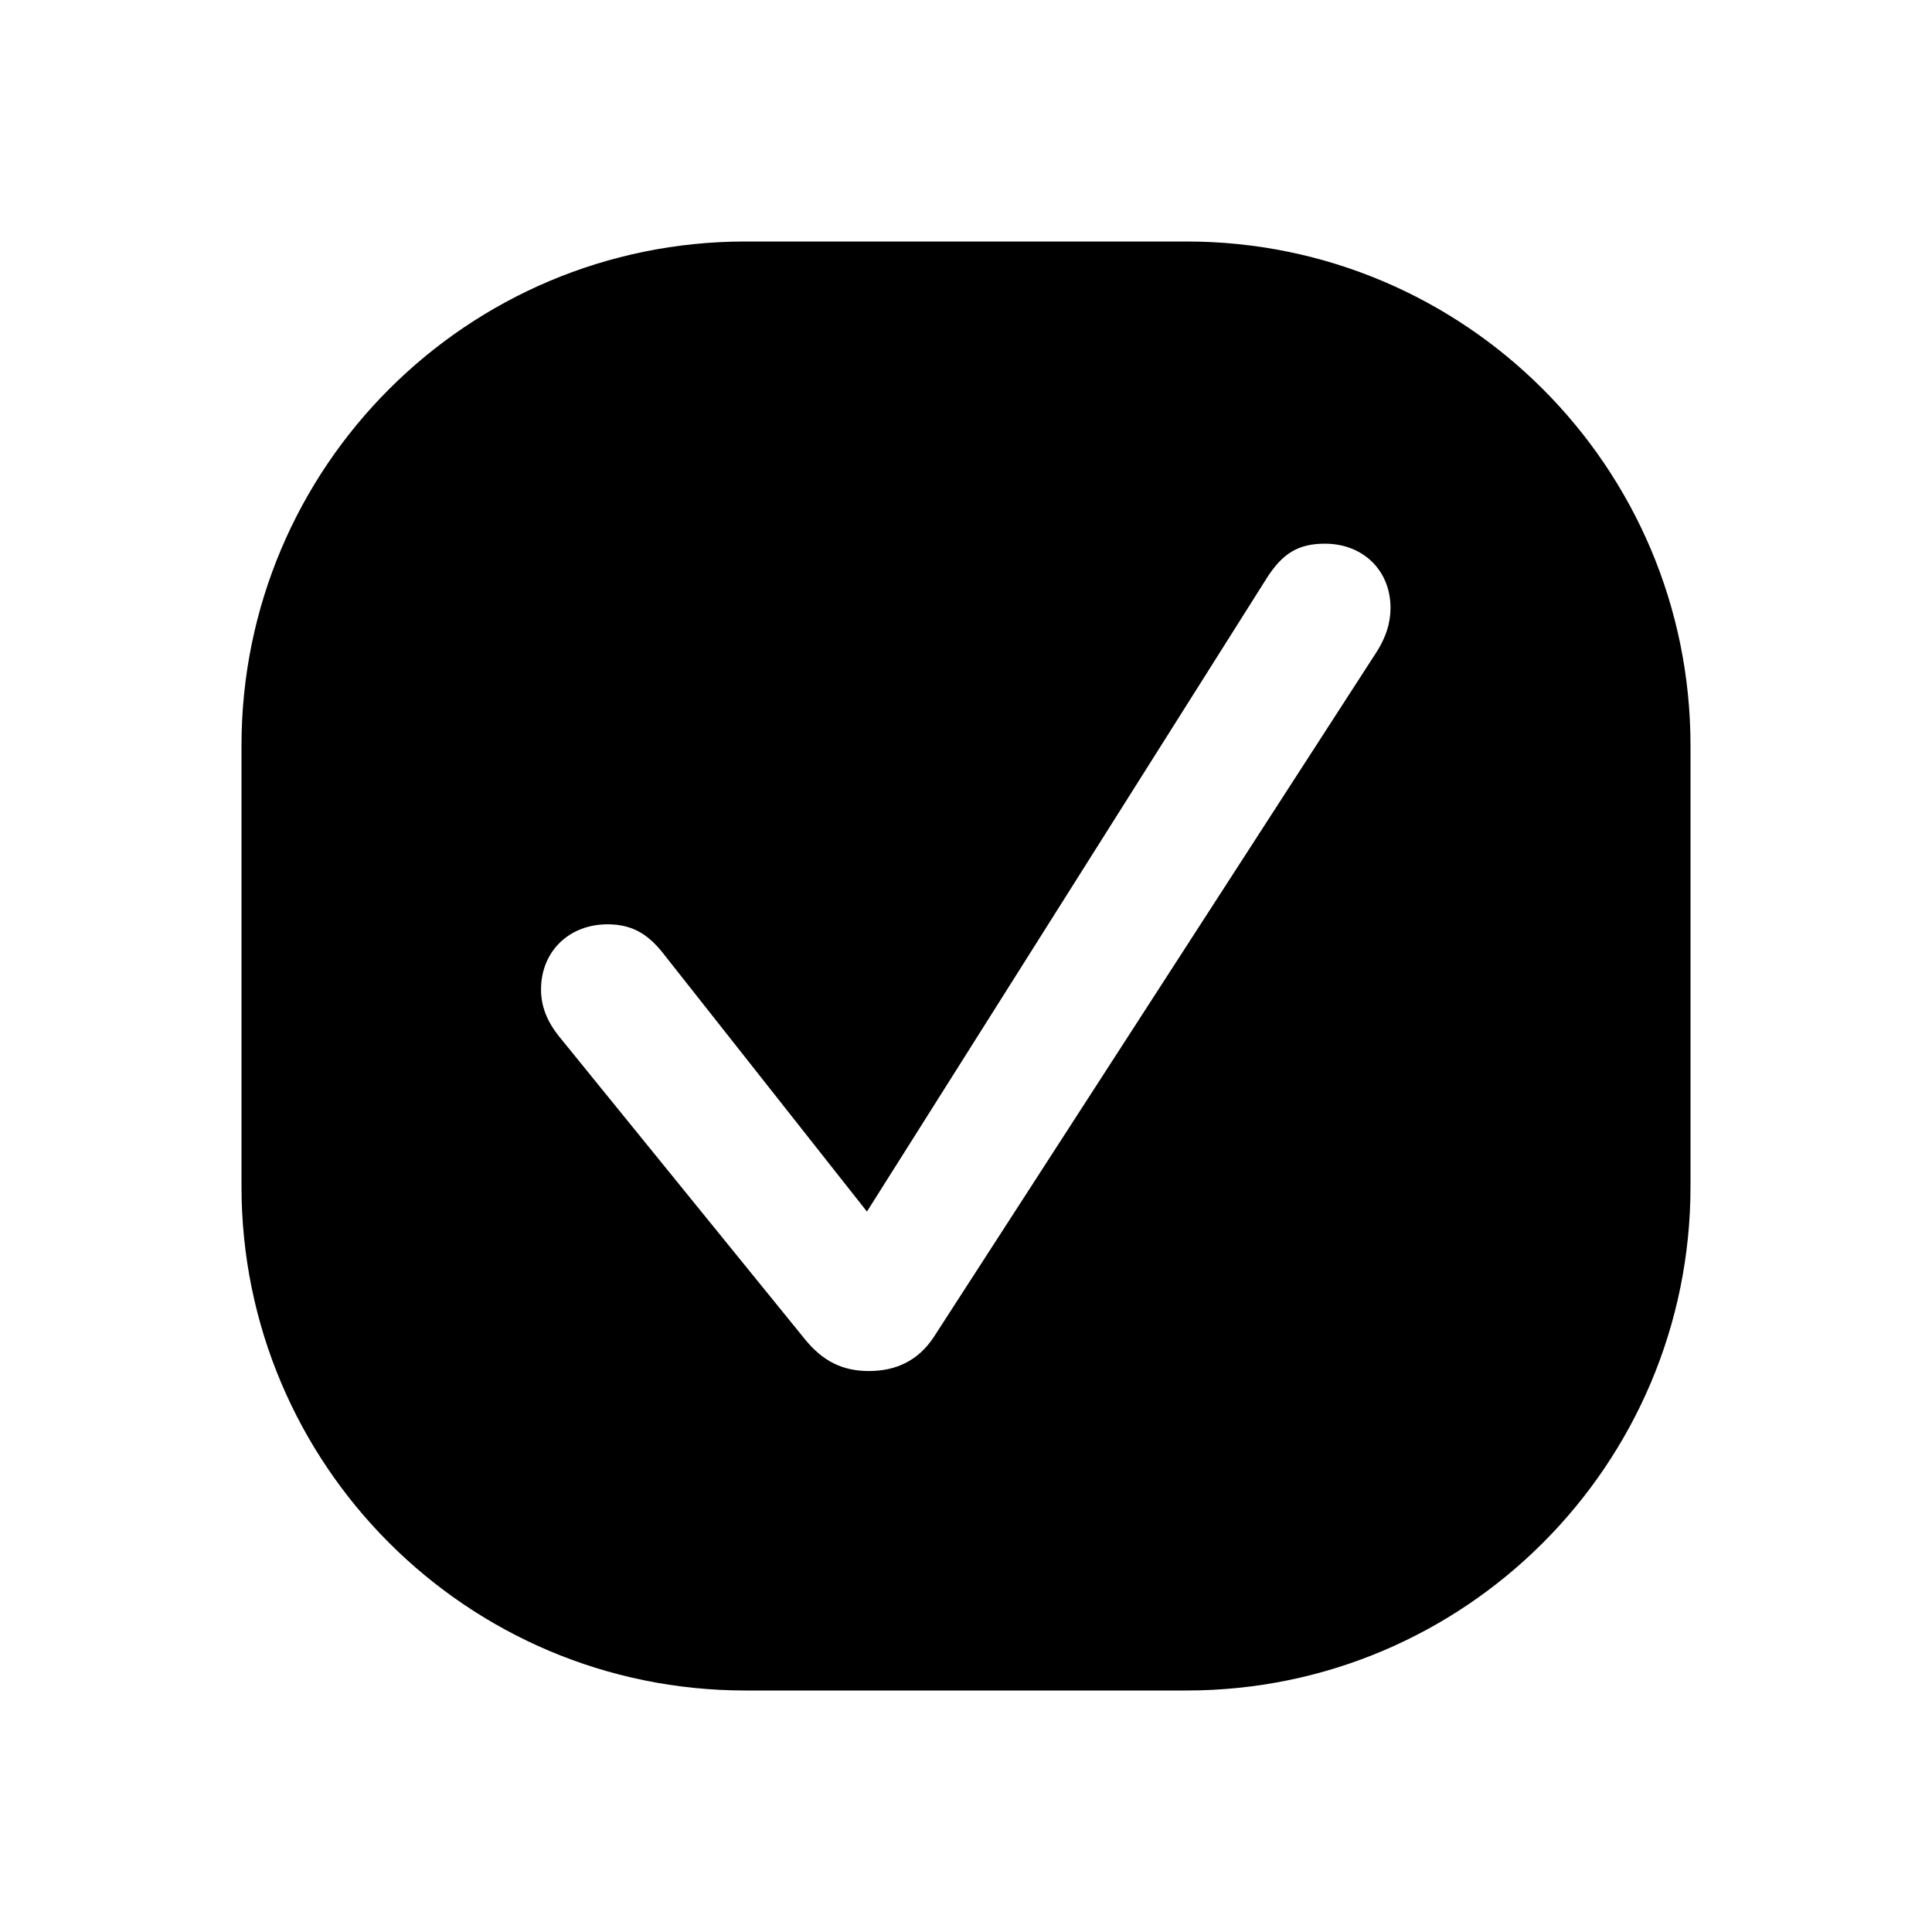
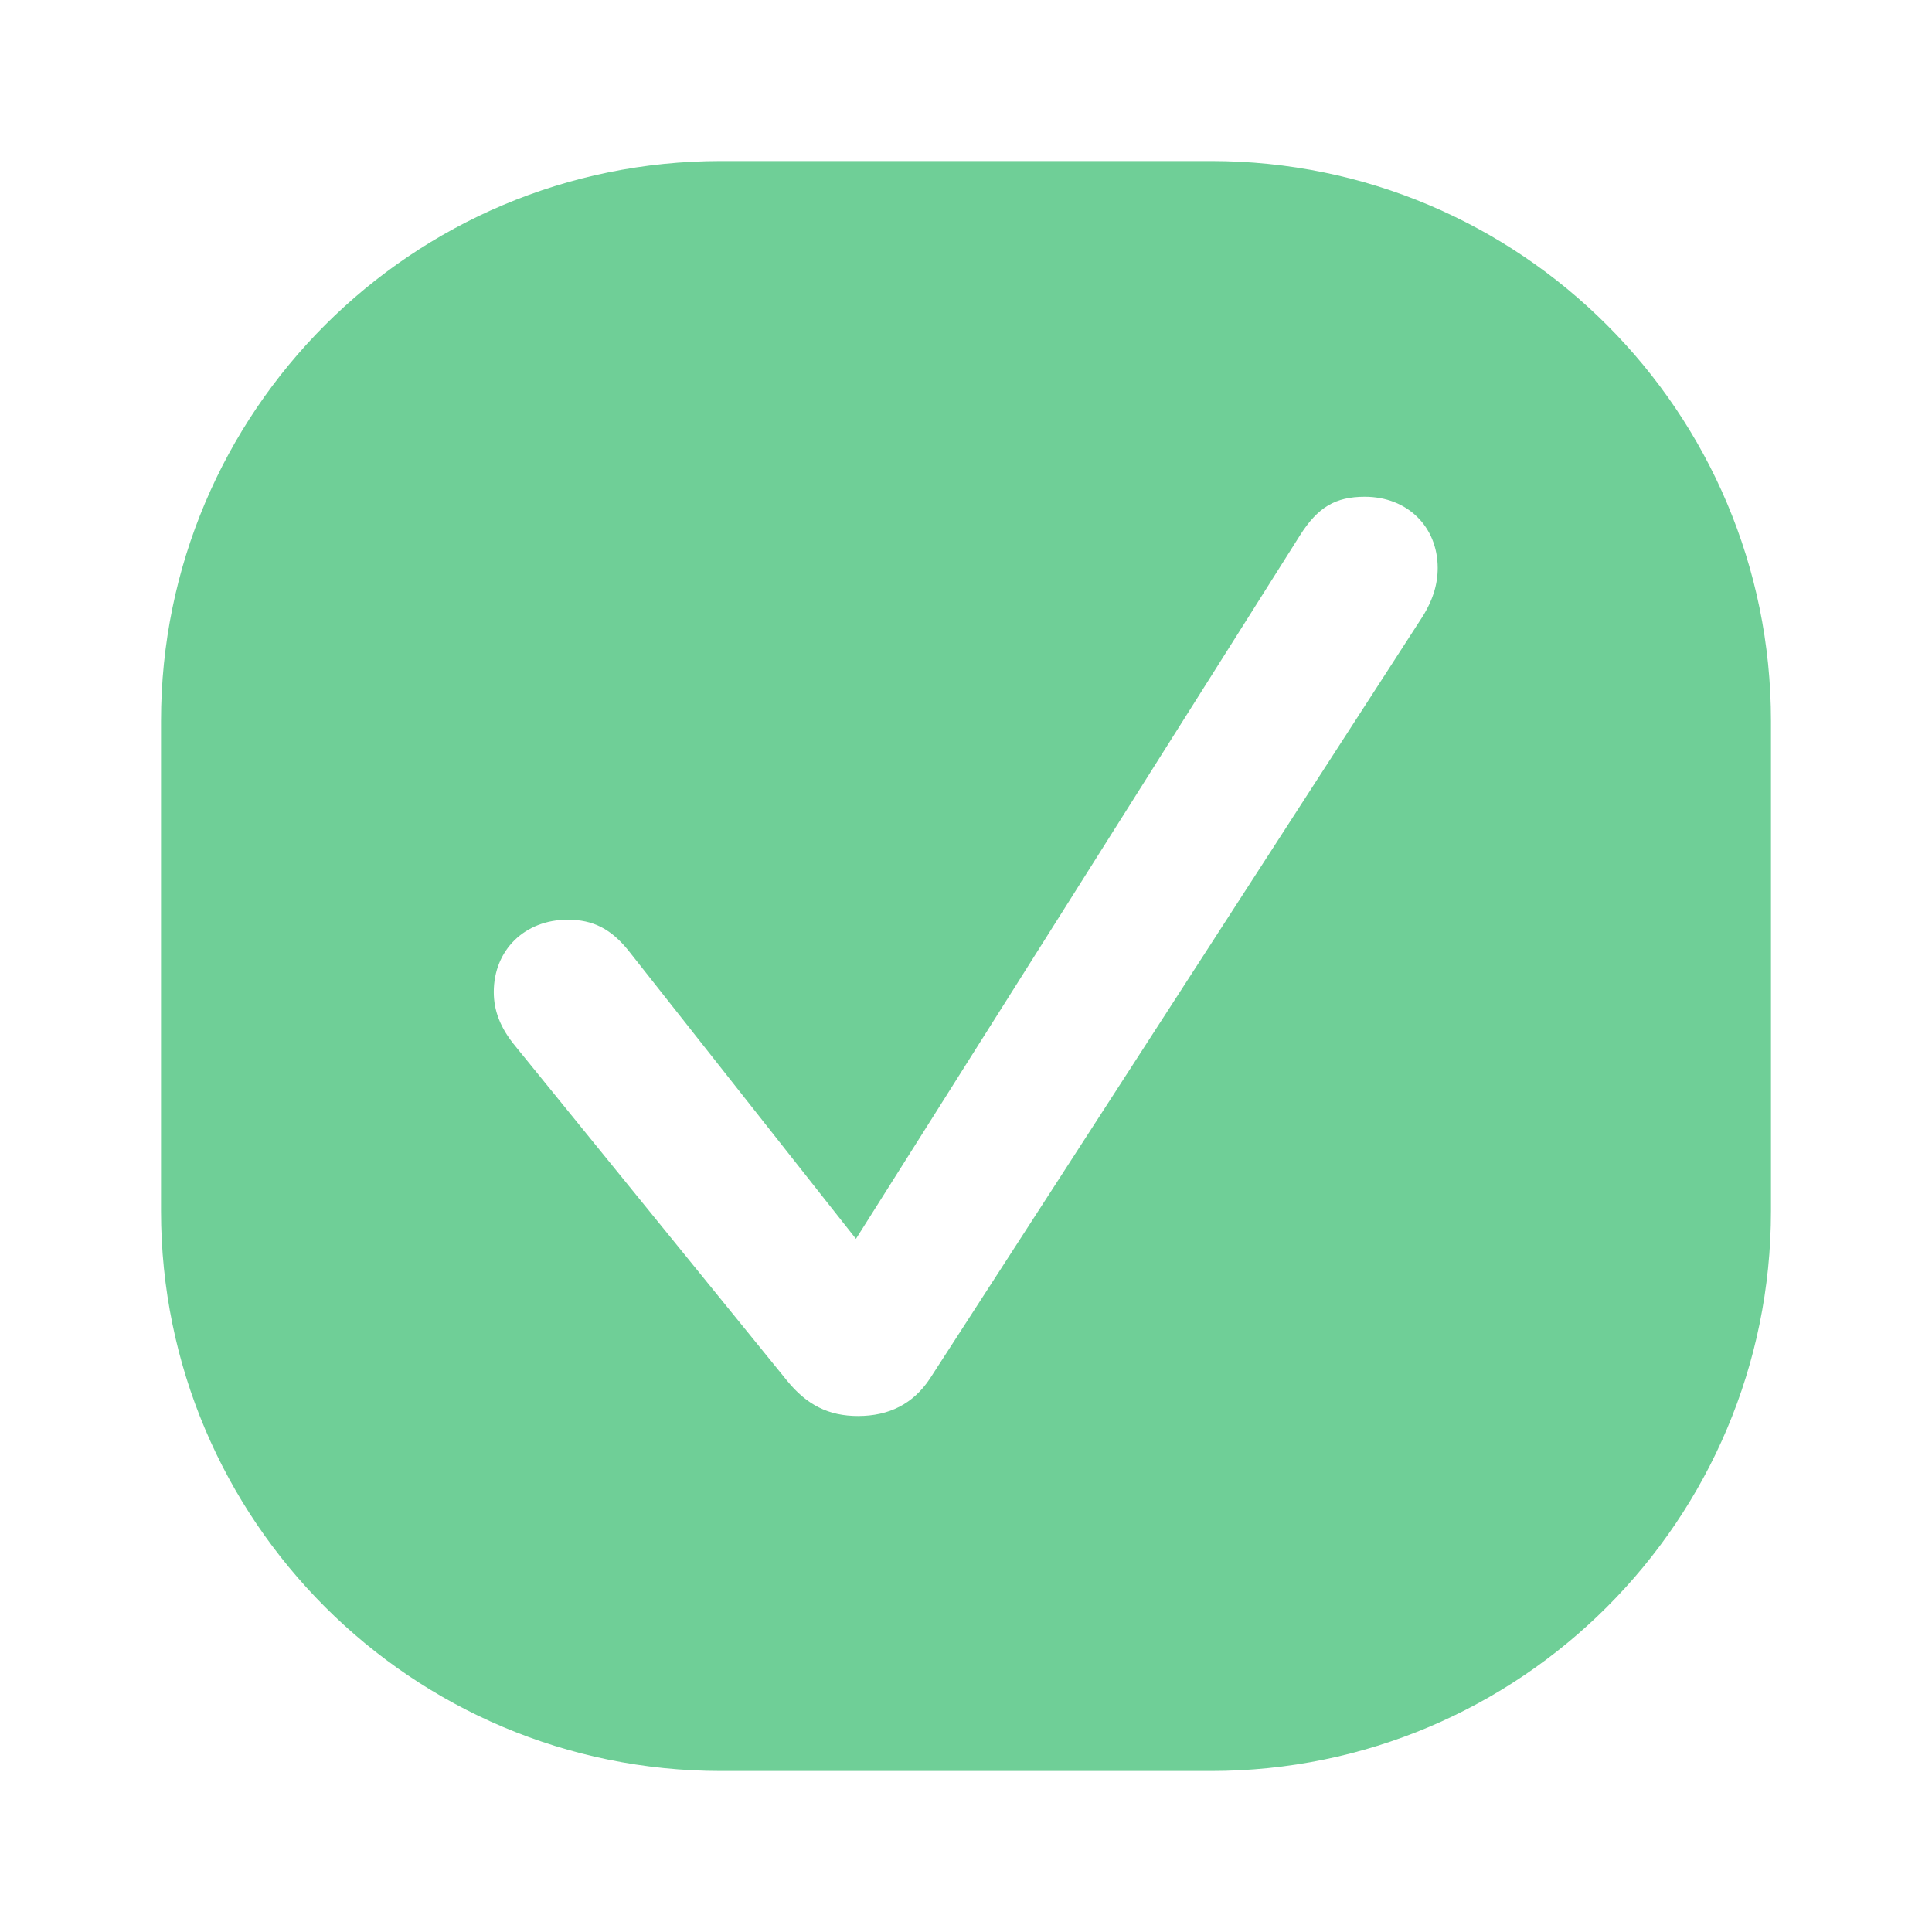
- <svg xmlns="http://www.w3.org/2000/svg" width="56" height="56" viewBox="0 0 56 56" fill="none">
-   <path fill-rule="evenodd" clip-rule="evenodd" d="M7 21.609C7 13.54 13.54 7 21.609 7H34.391C42.459 7 49 13.54 49 21.609V34.391C49 42.459 42.459 49 34.391 49H21.609C13.54 49 7 42.459 7 34.391V21.609ZM27.057 38.769C26.619 39.425 25.99 39.74 25.184 39.74C24.418 39.74 23.844 39.453 23.324 38.81L16.242 30.087C15.846 29.609 15.682 29.158 15.682 28.679C15.682 27.585 16.488 26.792 17.609 26.792C18.279 26.792 18.744 27.038 19.195 27.599L25.129 35.118L36.709 16.771C37.174 16.033 37.639 15.759 38.404 15.759C39.512 15.759 40.305 16.538 40.305 17.619C40.305 18.042 40.182 18.48 39.853 18.972L27.057 38.769Z" fill="black" />
+ <svg xmlns="http://www.w3.org/2000/svg" width="26" height="26" viewBox="0 0 26 26" fill="none">
+   <path fill-rule="evenodd" clip-rule="evenodd" d="M2.167 9.703C2.167 5.541 5.541 2.167 9.703 2.167H16.297C20.459 2.167 23.833 5.541 23.833 9.703V16.297C23.833 20.459 20.459 23.833 16.297 23.833H9.703C5.541 23.833 2.167 20.459 2.167 16.297V9.703ZM12.513 18.555C12.288 18.894 11.963 19.056 11.547 19.056C11.152 19.056 10.856 18.908 10.588 18.576L6.934 14.077C6.73 13.83 6.645 13.597 6.645 13.35C6.645 12.786 7.061 12.377 7.64 12.377C7.985 12.377 8.225 12.504 8.458 12.793L11.519 16.672L17.493 7.207C17.733 6.826 17.972 6.685 18.367 6.685C18.939 6.685 19.348 7.087 19.348 7.644C19.348 7.863 19.284 8.089 19.115 8.343L12.513 18.555Z" fill="#6FCF97" />
</svg>
